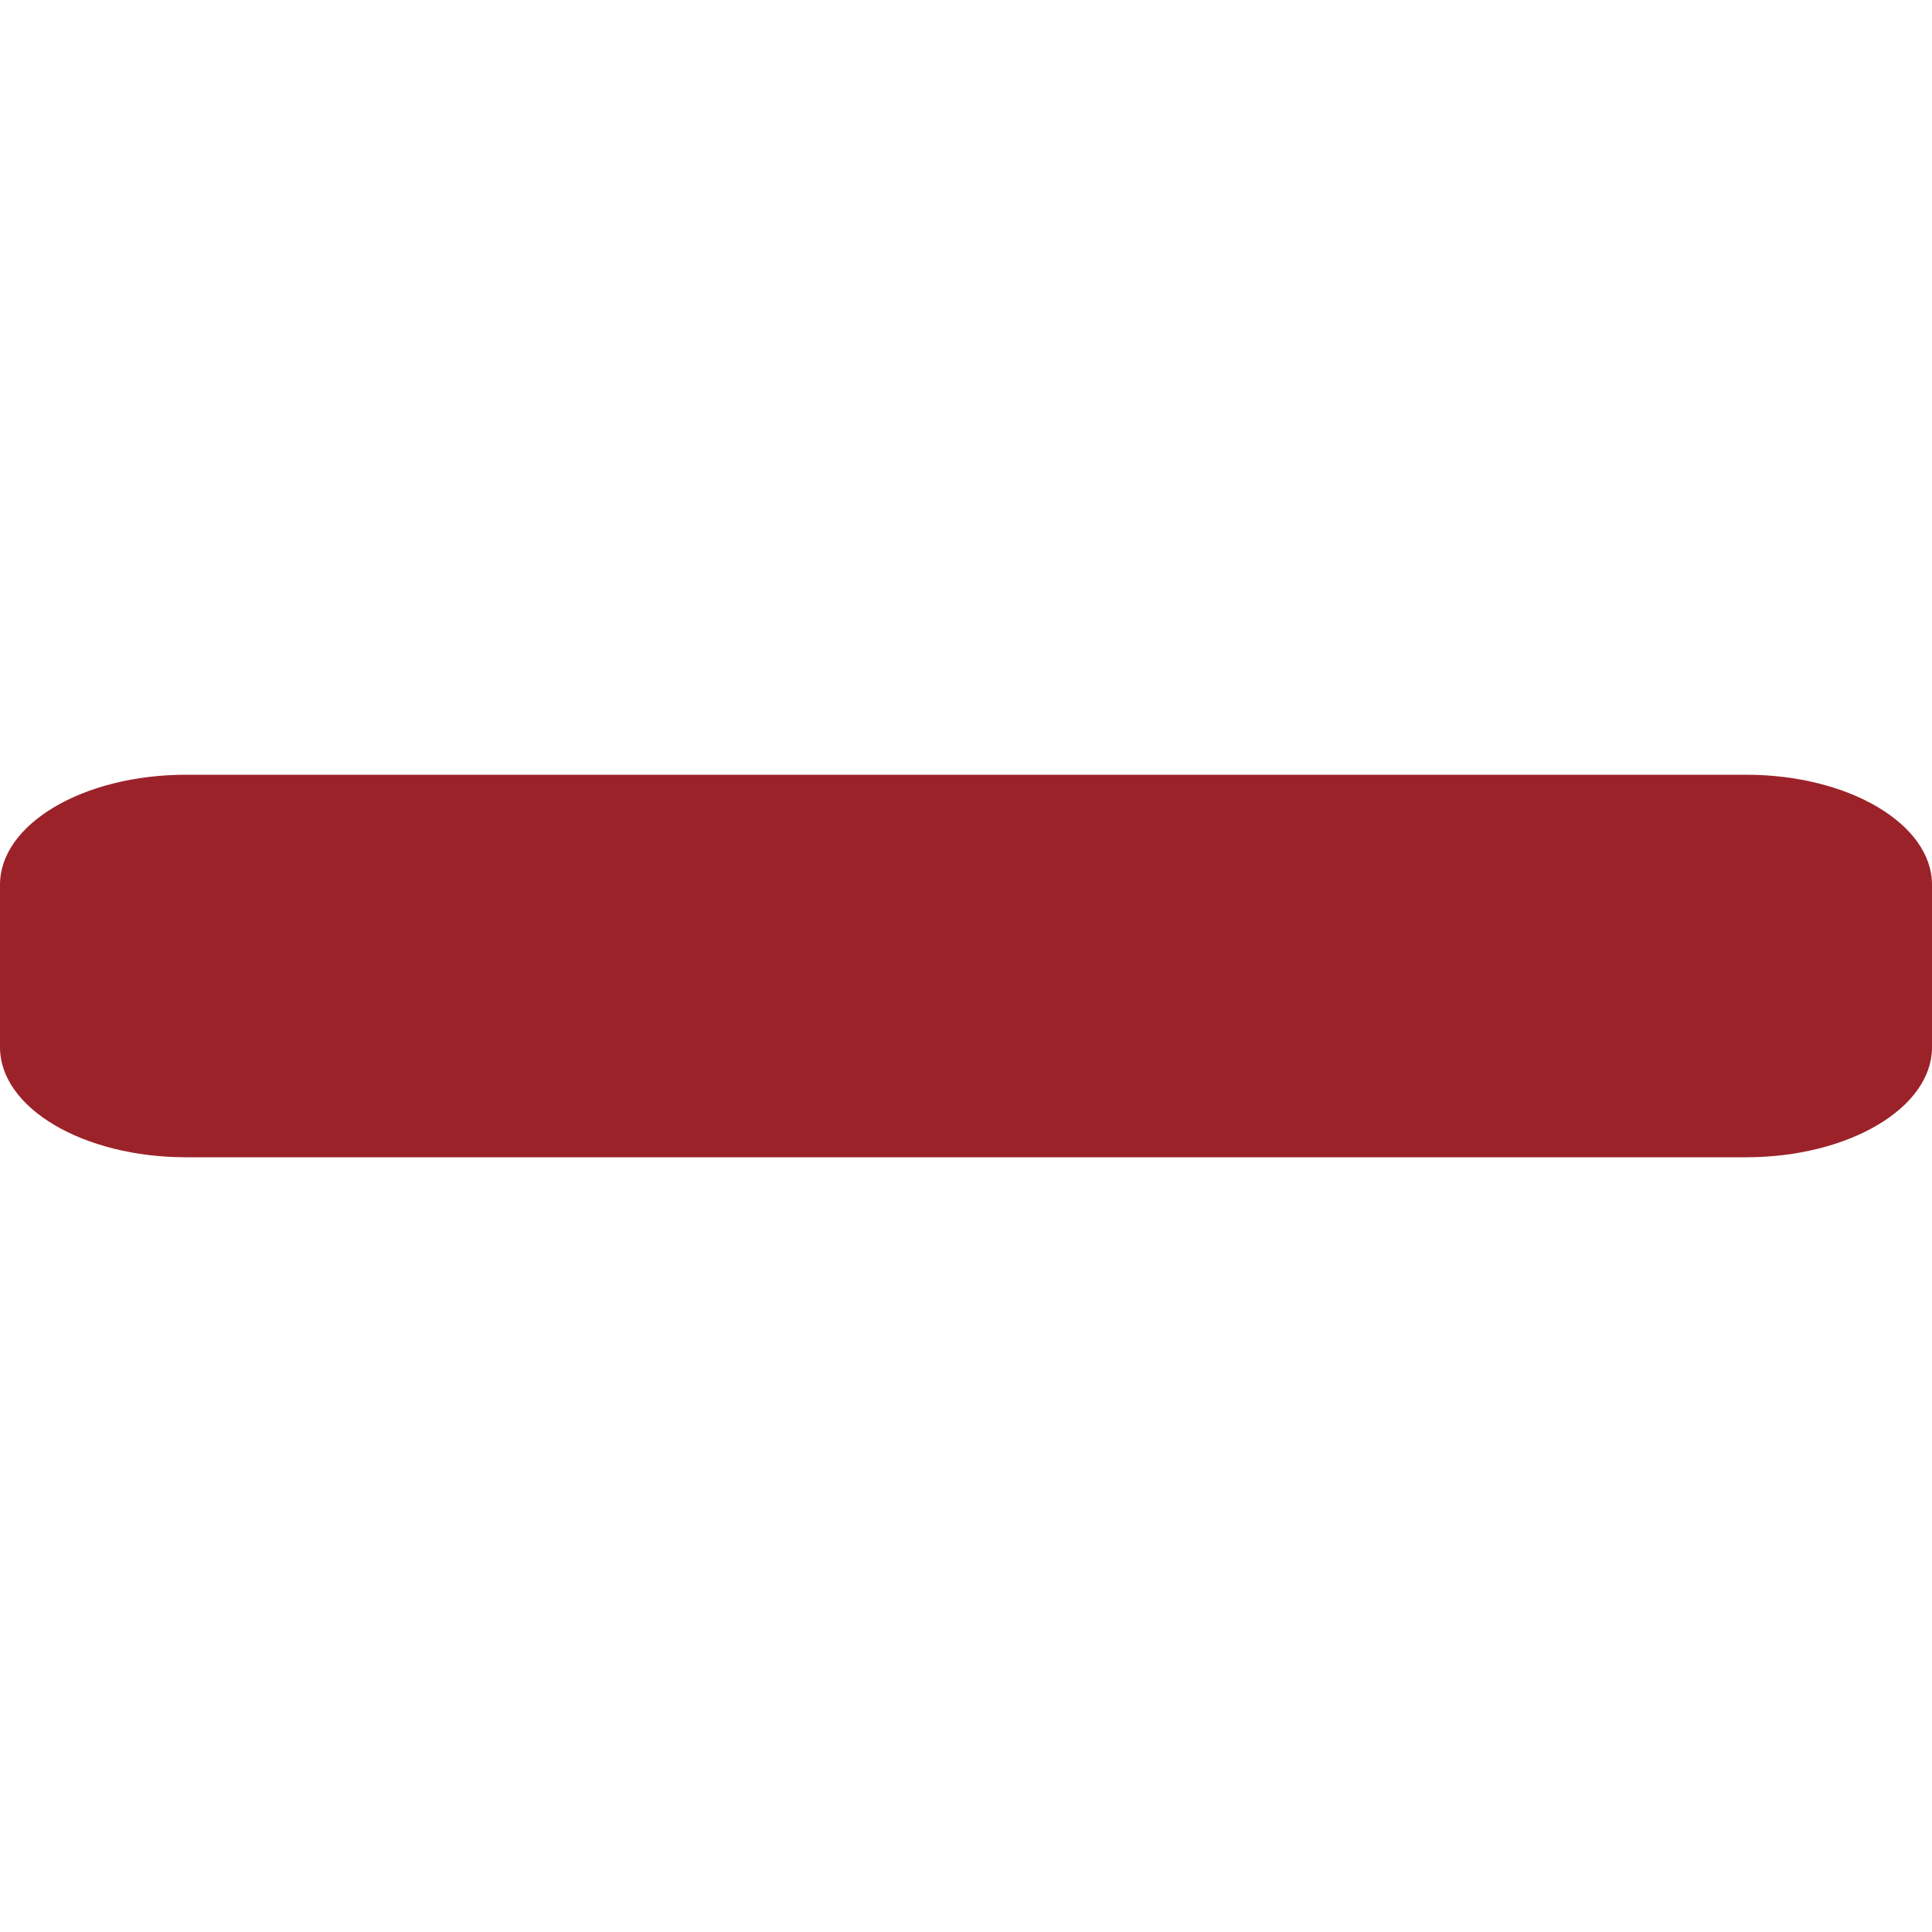
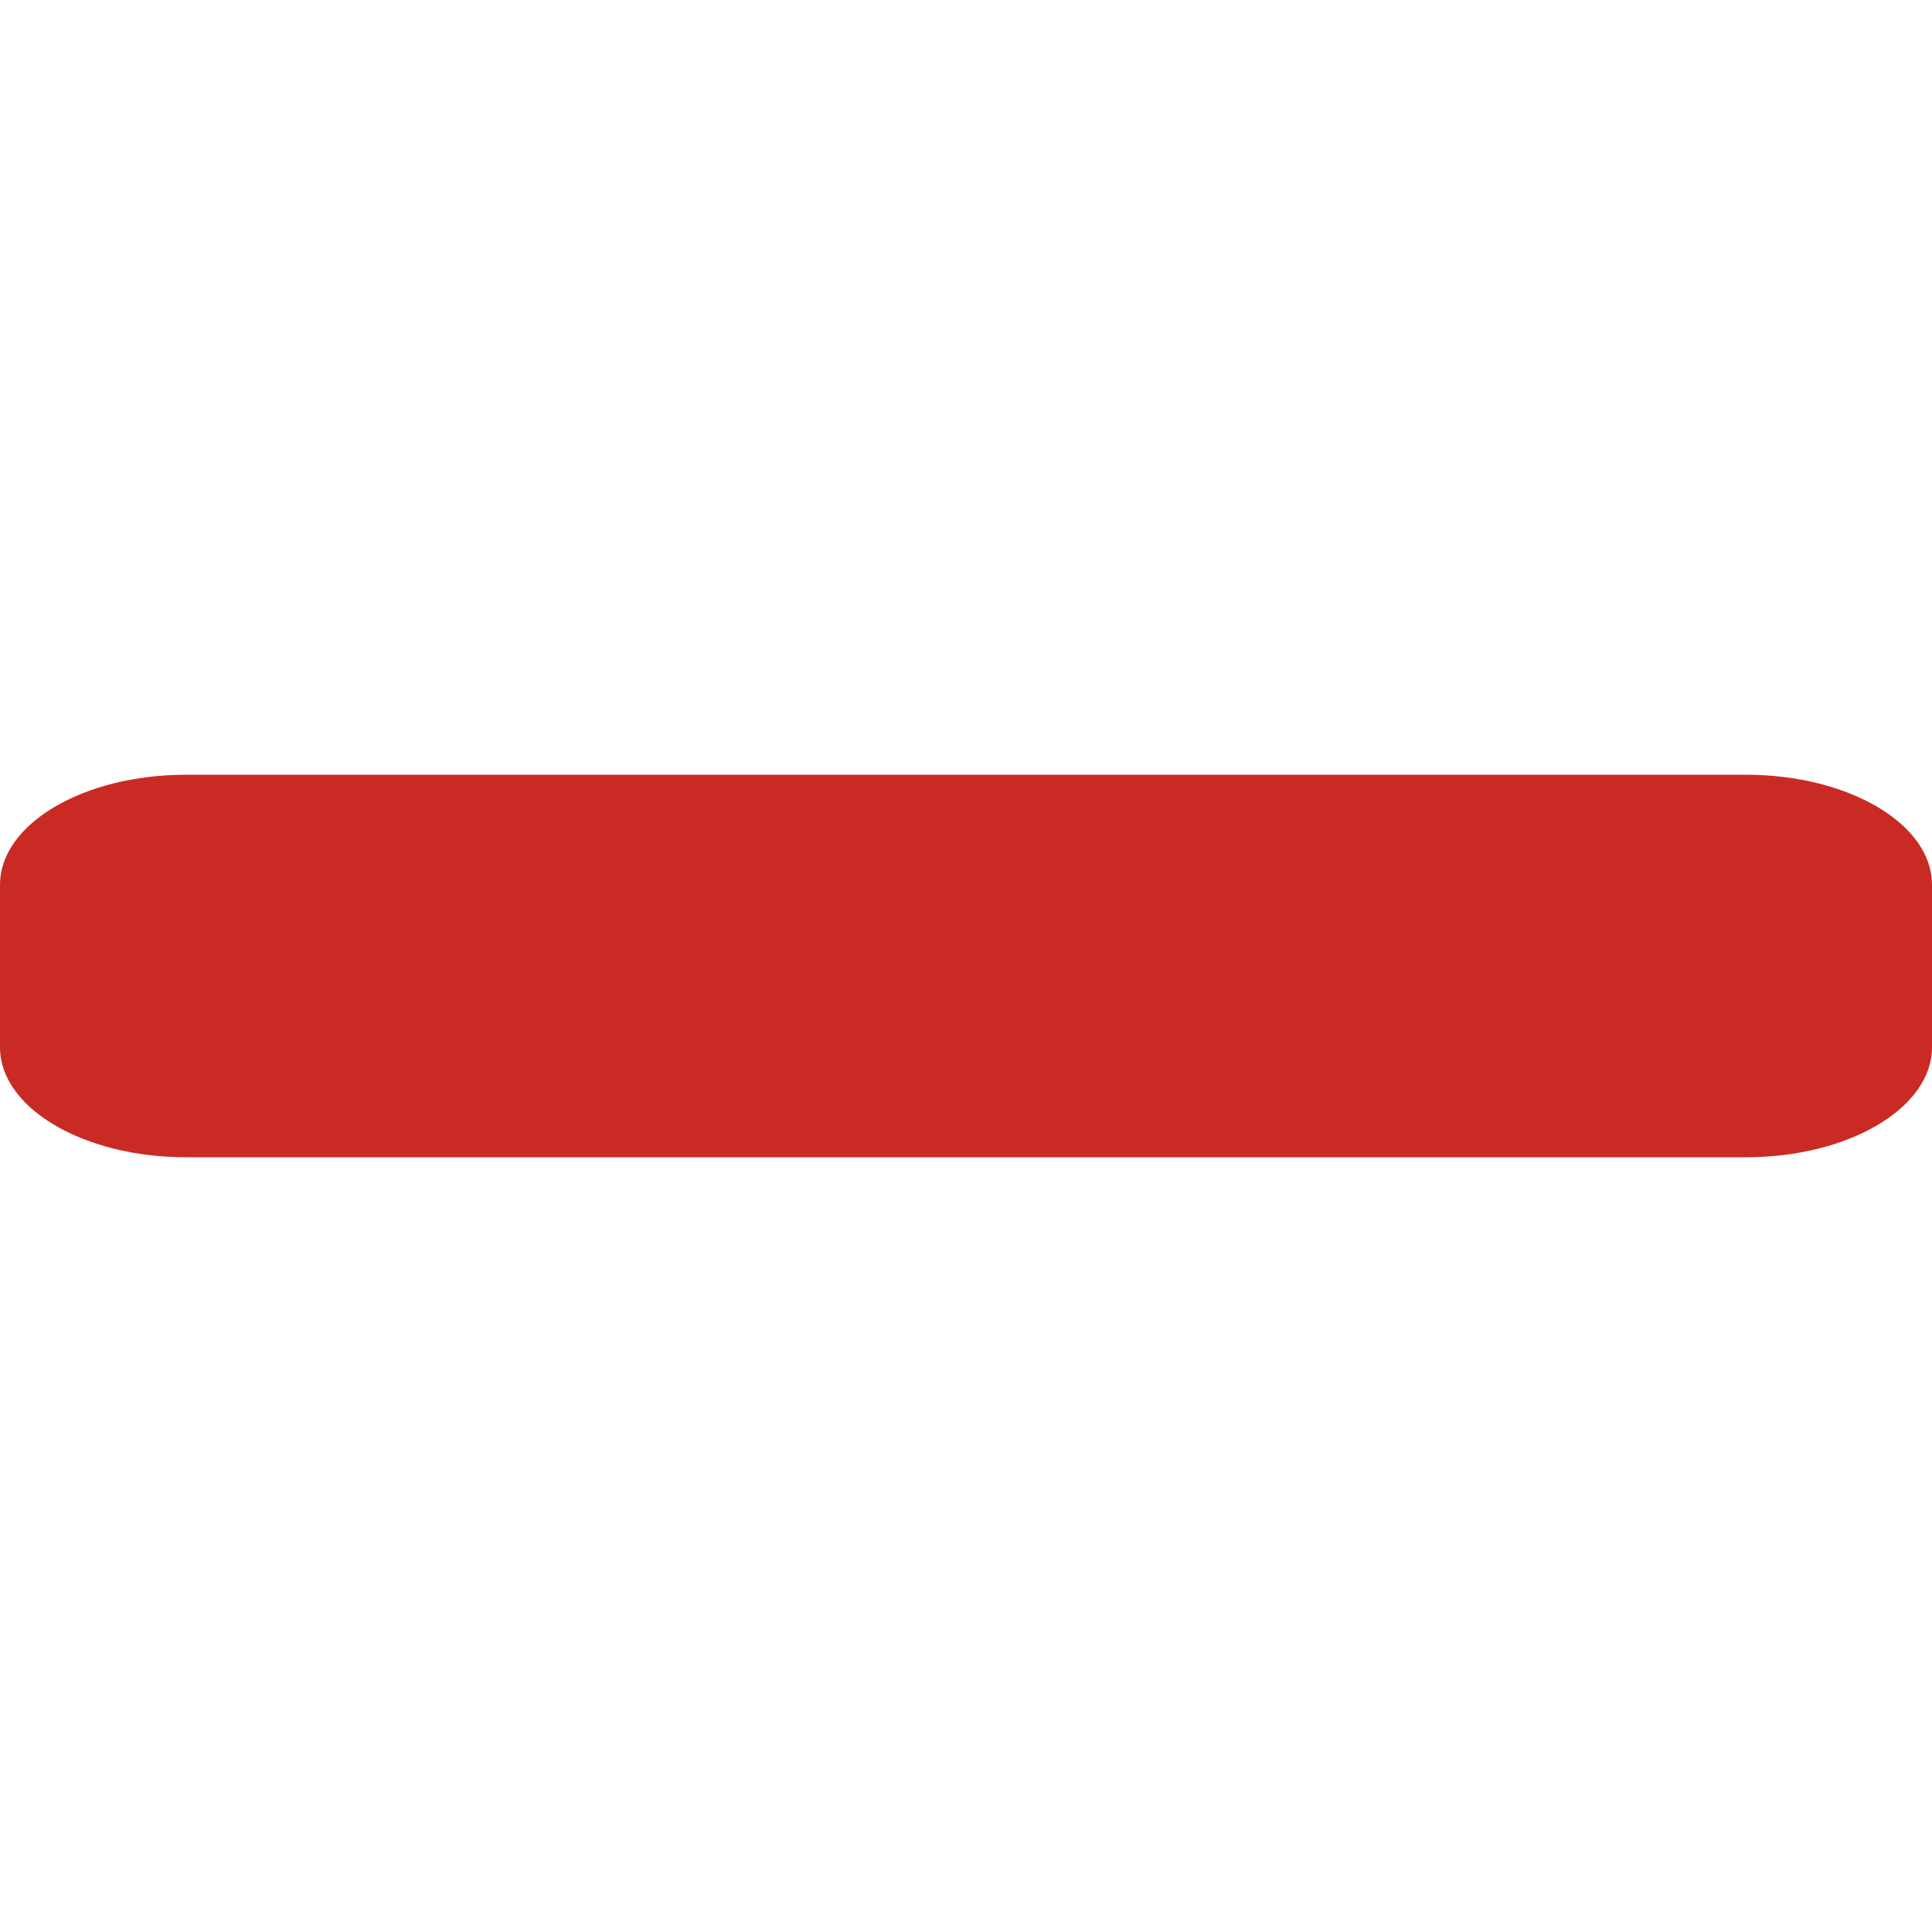
<svg xmlns="http://www.w3.org/2000/svg" version="1.0" id="Calque_1" x="0px" y="0px" viewBox="0 0 4000 4000" style="enable-background:new 0 0 4000 4000;" xml:space="preserve">
  <g id="Reduire">
-     <path style="fill:#9c222a;" d="M0.01,2168.32v-336.64C0.01,1705.93,172.5,1604,385.27,1604h3229.47   c212.78,0,385.26,101.94,385.26,227.68v336.64c0,125.75-172.49,227.68-385.26,227.68H385.27C172.5,2396,0.01,2294.06,0.01,2168.32z   " />
+     <path style="fill:#ca2a24;" d="M0.01,2168.32v-336.64C0.01,1705.93,172.5,1604,385.27,1604h3229.47   c212.78,0,385.26,101.94,385.26,227.68v336.64c0,125.75-172.49,227.68-385.26,227.68H385.27C172.5,2396,0.01,2294.06,0.01,2168.32z   " />
  </g>
</svg>
